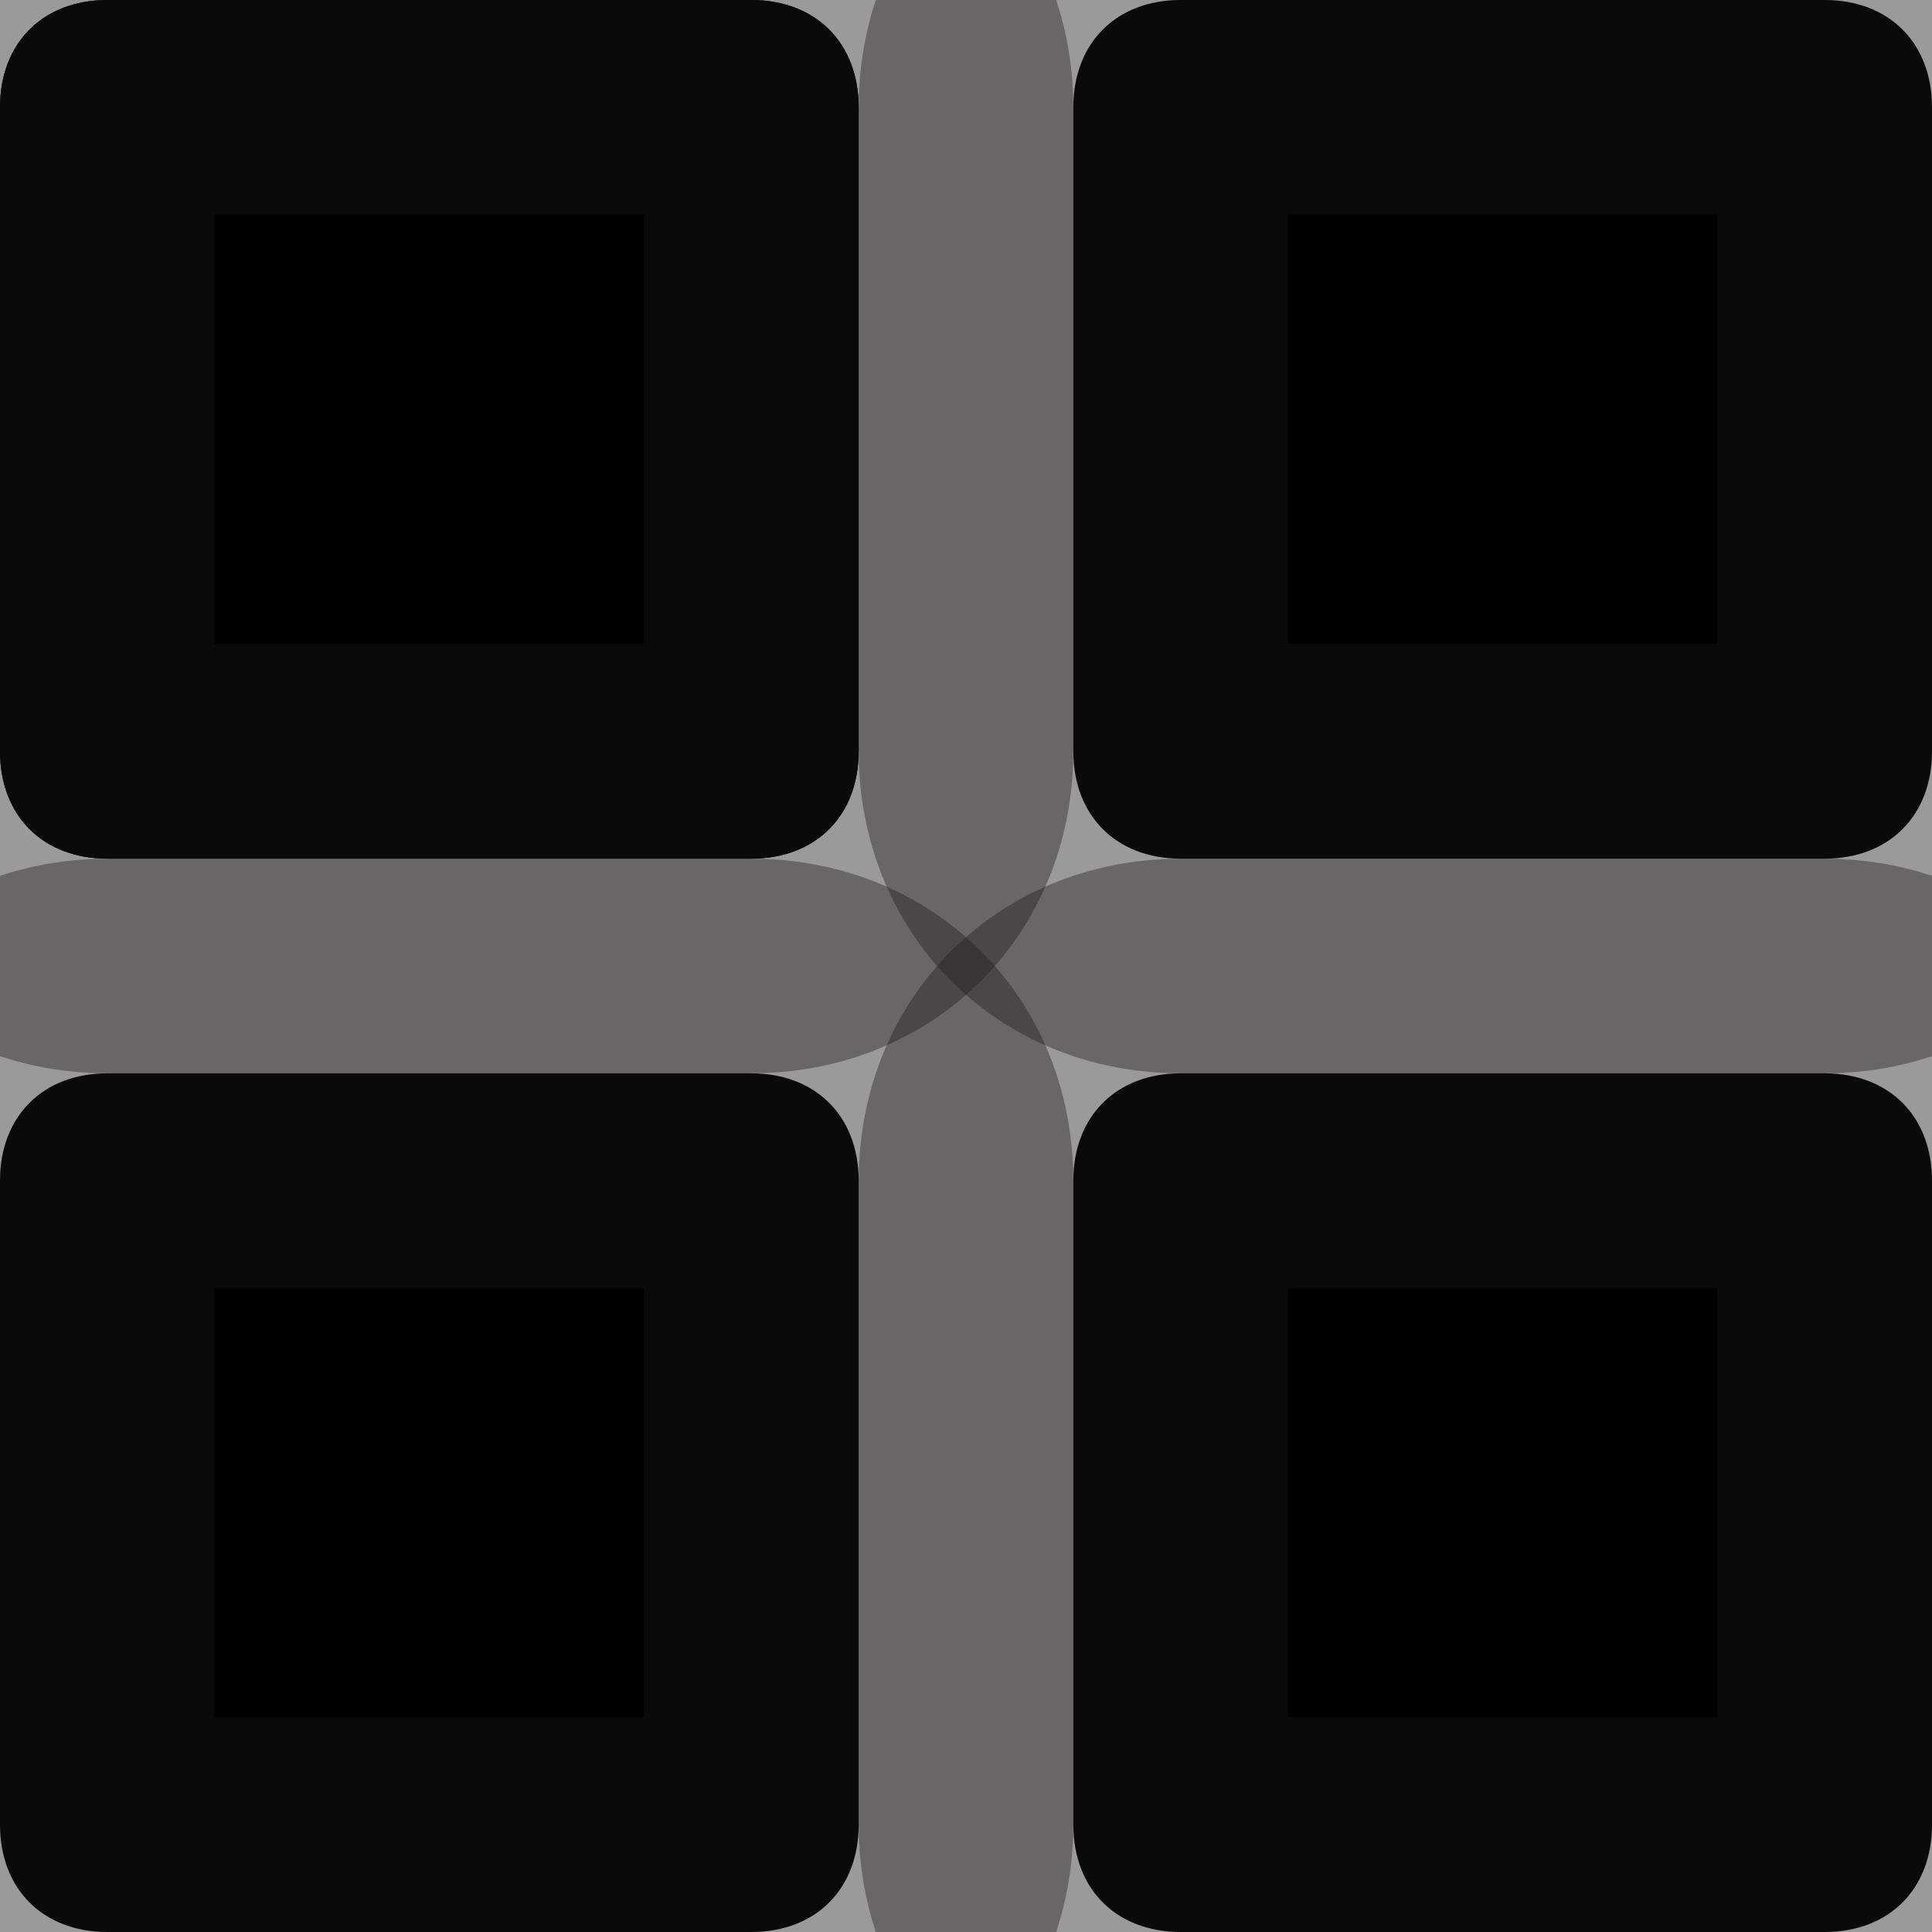
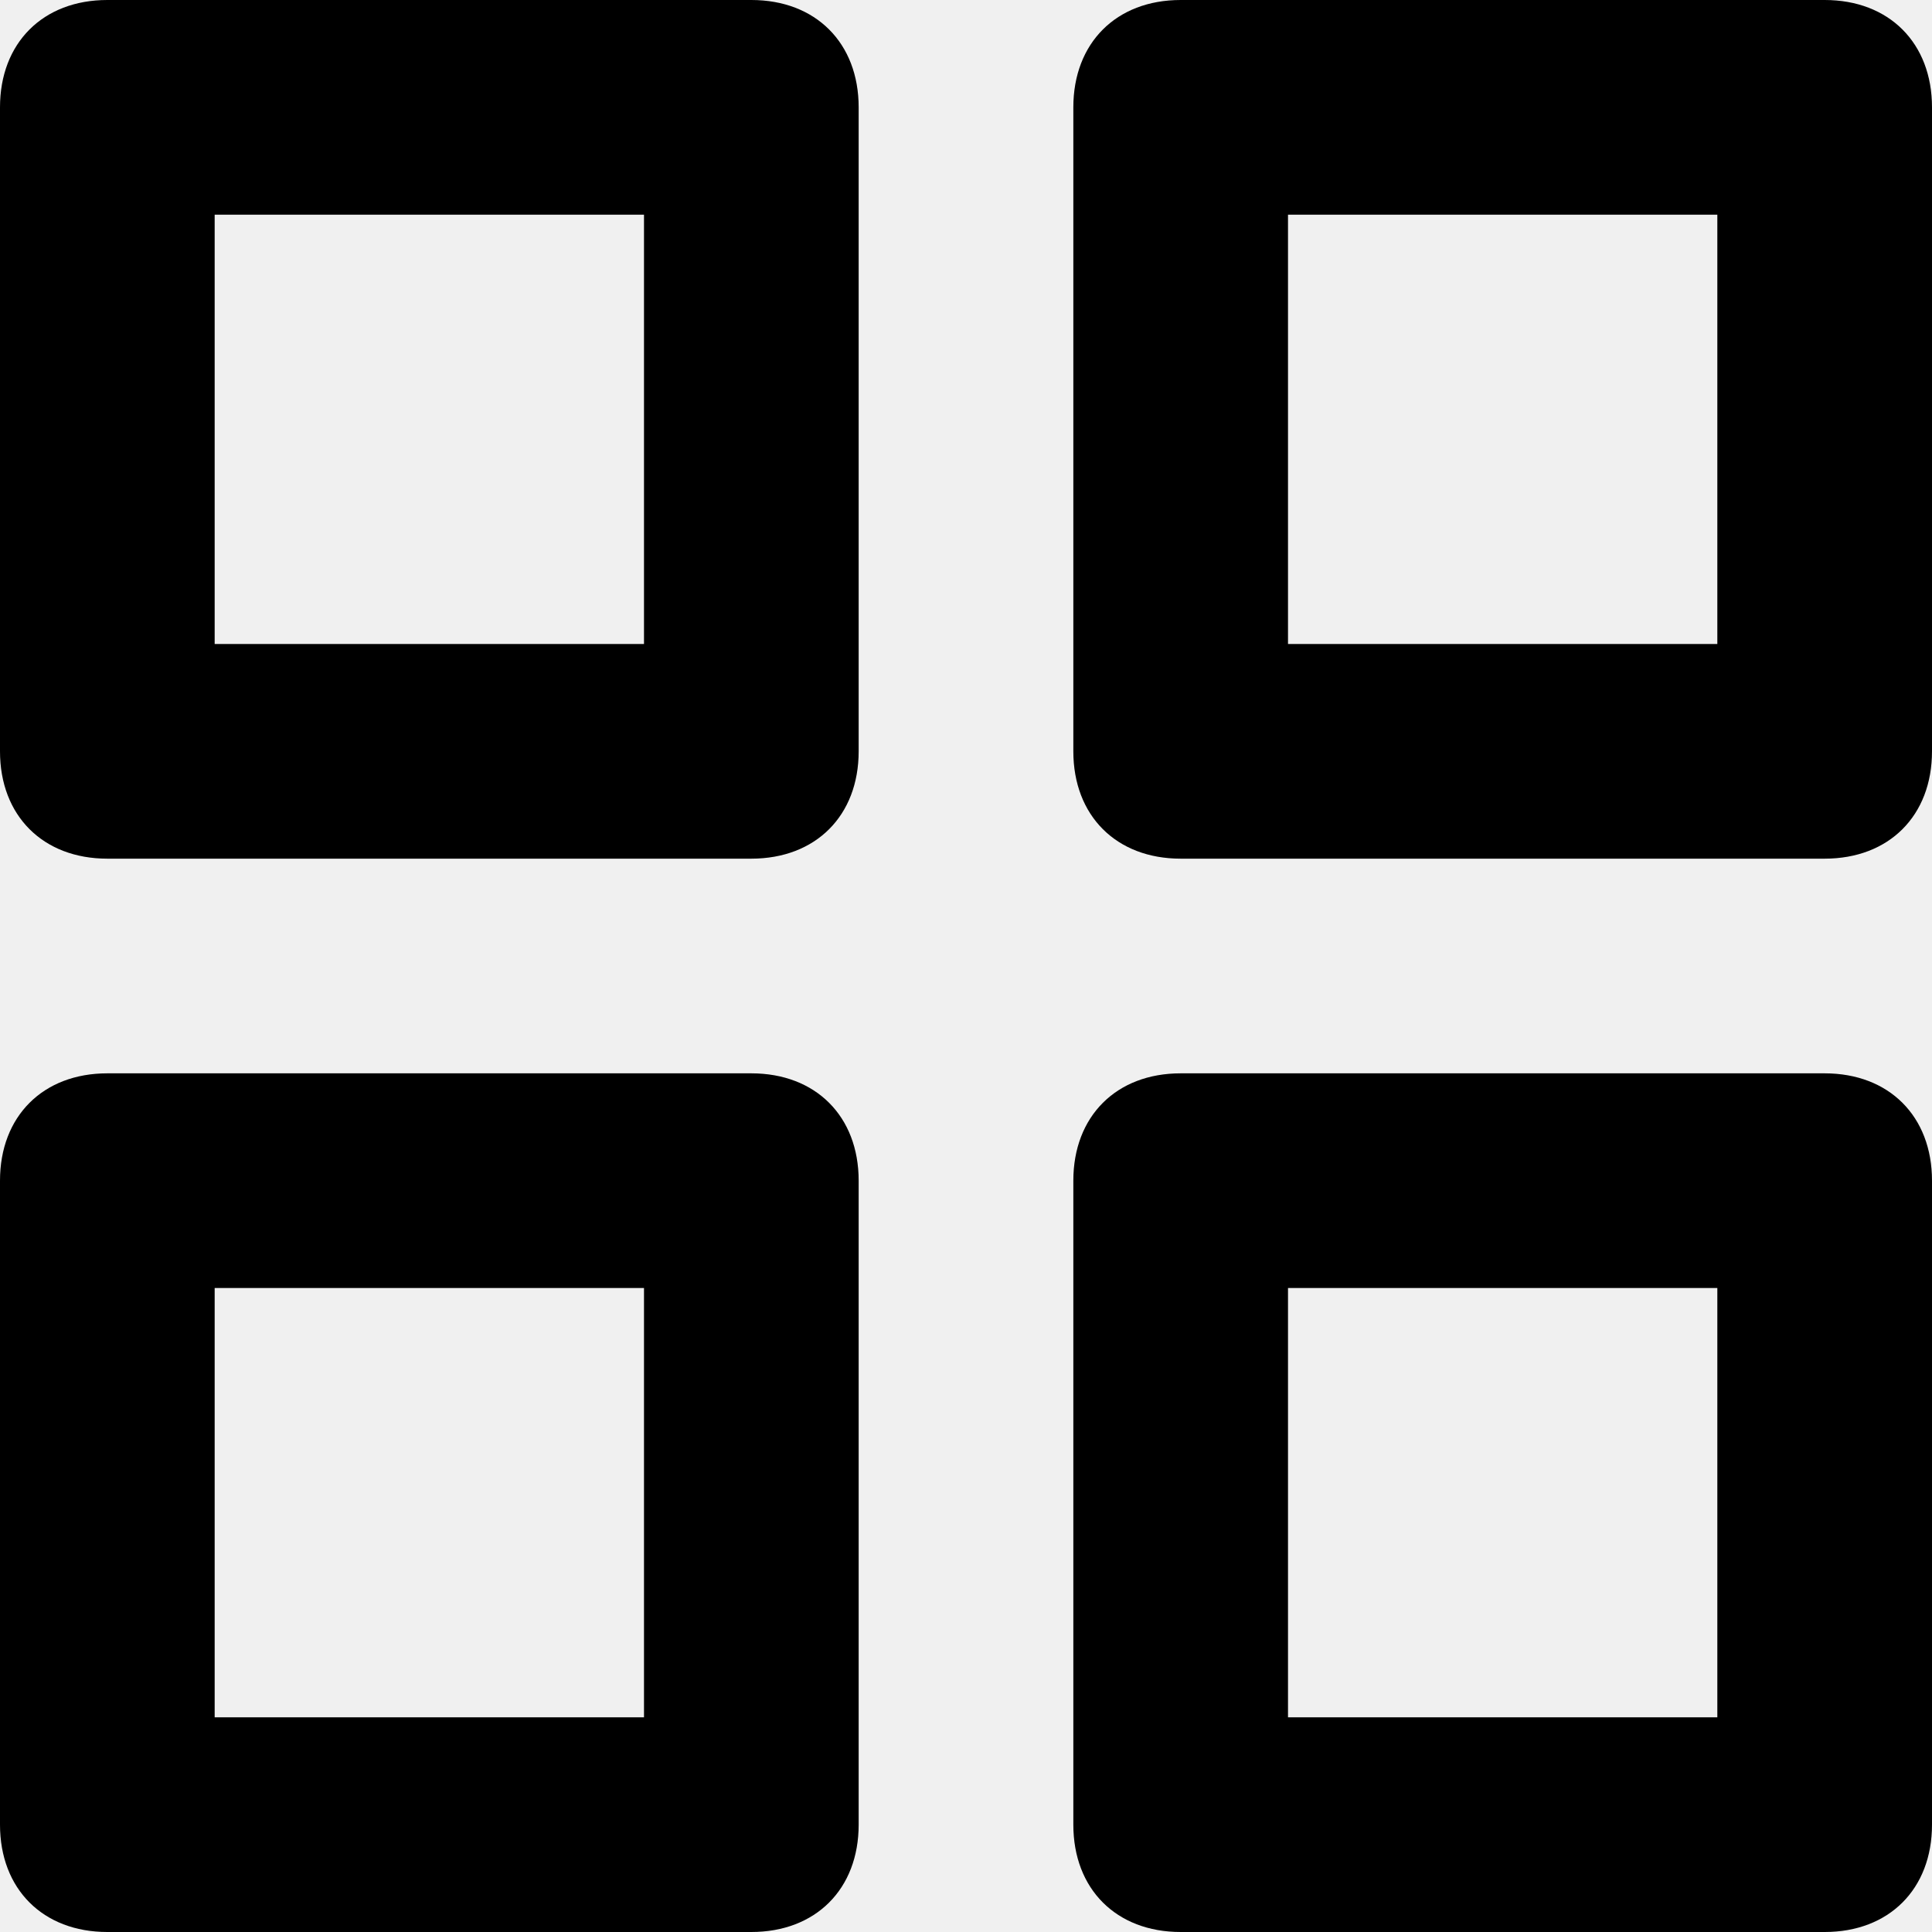
- <svg xmlns="http://www.w3.org/2000/svg" version="1.1" id="Layer_1" x="0px" y="0px" viewBox="0 0 18 18" style="enable-background:new 0 0 18 18;" xml:space="preserve">
-   <style type="text/css">
- 	.st0{fill:#FFFFFF;}
- 	.st1{stroke:#1C1B1A;stroke-width:4;stroke-opacity:0.4;}
- </style>
-   <path class="st0" d="M1,0h6c0.6,0,1,0.4,1,1v6c0,0.6-0.4,1-1,1H1C0.4,8,0,7.6,0,7V1C0,0.4,0.4,0,1,0z" />
-   <path class="st0" d="M1,0h6c0.6,0,1,0.4,1,1v6c0,0.6-0.4,1-1,1H1C0.4,8,0,7.6,0,7V1C0,0.4,0.4,0,1,0z" />
-   <path class="st0" d="M1,0h6c0.6,0,1,0.4,1,1v6c0,0.6-0.4,1-1,1H1C0.4,8,0,7.6,0,7V1C0,0.4,0.4,0,1,0z" />
-   <path d="M1,0h6c0.6,0,1,0.4,1,1v6c0,0.6-0.4,1-1,1H1C0.4,8,0,7.6,0,7V1C0,0.4,0.4,0,1,0z" />
-   <g id="Canvas">
-     <g id="card_view_icon">
-       <g id="Rectangle_22">
-         <g>
-           <path class="st1" d="M1,0h6c0.6,0,1,0.4,1,1v6c0,0.6-0.4,1-1,1H1C0.4,8,0,7.6,0,7V1C0,0.4,0.4,0,1,0z" />
-         </g>
-       </g>
-       <g id="Rectangle_22_x5F_2">
-         <g transform="translate(0 10)">
-           <path class="st1" d="M1,0h6c0.6,0,1,0.4,1,1v6c0,0.6-0.4,1-1,1H1C0.4,8,0,7.6,0,7V1C0,0.4,0.4,0,1,0z" />
-         </g>
-       </g>
-       <g id="Rectangle_22_x5F_3">
-         <g transform="translate(10 0)">
-           <path class="st1" d="M1,0h6c0.6,0,1,0.4,1,1v6c0,0.6-0.4,1-1,1H1C0.4,8,0,7.6,0,7V1C0,0.4,0.4,0,1,0z" />
-         </g>
-       </g>
-       <g id="Rectangle_22_x5F_4">
-         <g transform="translate(10 10)">
-           <path class="st1" d="M1,0h6c0.6,0,1,0.4,1,1v6c0,0.6-0.4,1-1,1H1C0.4,8,0,7.6,0,7V1C0,0.4,0.4,0,1,0z" />
-         </g>
-       </g>
-     </g>
-   </g>
+ <svg xmlns="http://www.w3.org/2000/svg" version="1.1" id="Слой_1" x="0px" y="0px" viewBox="0 0 18 18" style="enable-background:new 0 0 18 18;" xml:space="preserve">
+   <path d="M6,2v4H2V2H6 M7,0H1C0.4,0,0,0.4,0,1v6c0,0.6,0.4,1,1,1h6c0.6,0,1-0.4,1-1V1C8,0.4,7.6,0,7,0L7,0z" />
+   <path d="M6,12v4H2v-4H6 M7,10H1c-0.6,0-1,0.4-1,1v6c0,0.6,0.4,1,1,1h6c0.6,0,1-0.4,1-1v-6C8,10.4,7.6,10,7,10L7,10z" />
+   <path d="M16,2v4h-4V2H16 M17,0h-6c-0.6,0-1,0.4-1,1v6c0,0.6,0.4,1,1,1h6c0.6,0,1-0.4,1-1V1C18,0.4,17.6,0,17,0L17,0z" />
+   <path d="M16,12v4h-4v-4H16 M17,10h-6c-0.6,0-1,0.4-1,1v6c0,0.6,0.4,1,1,1h6c0.6,0,1-0.4,1-1v-6C18,10.4,17.6,10,17,10L17,10z" />
</svg>
